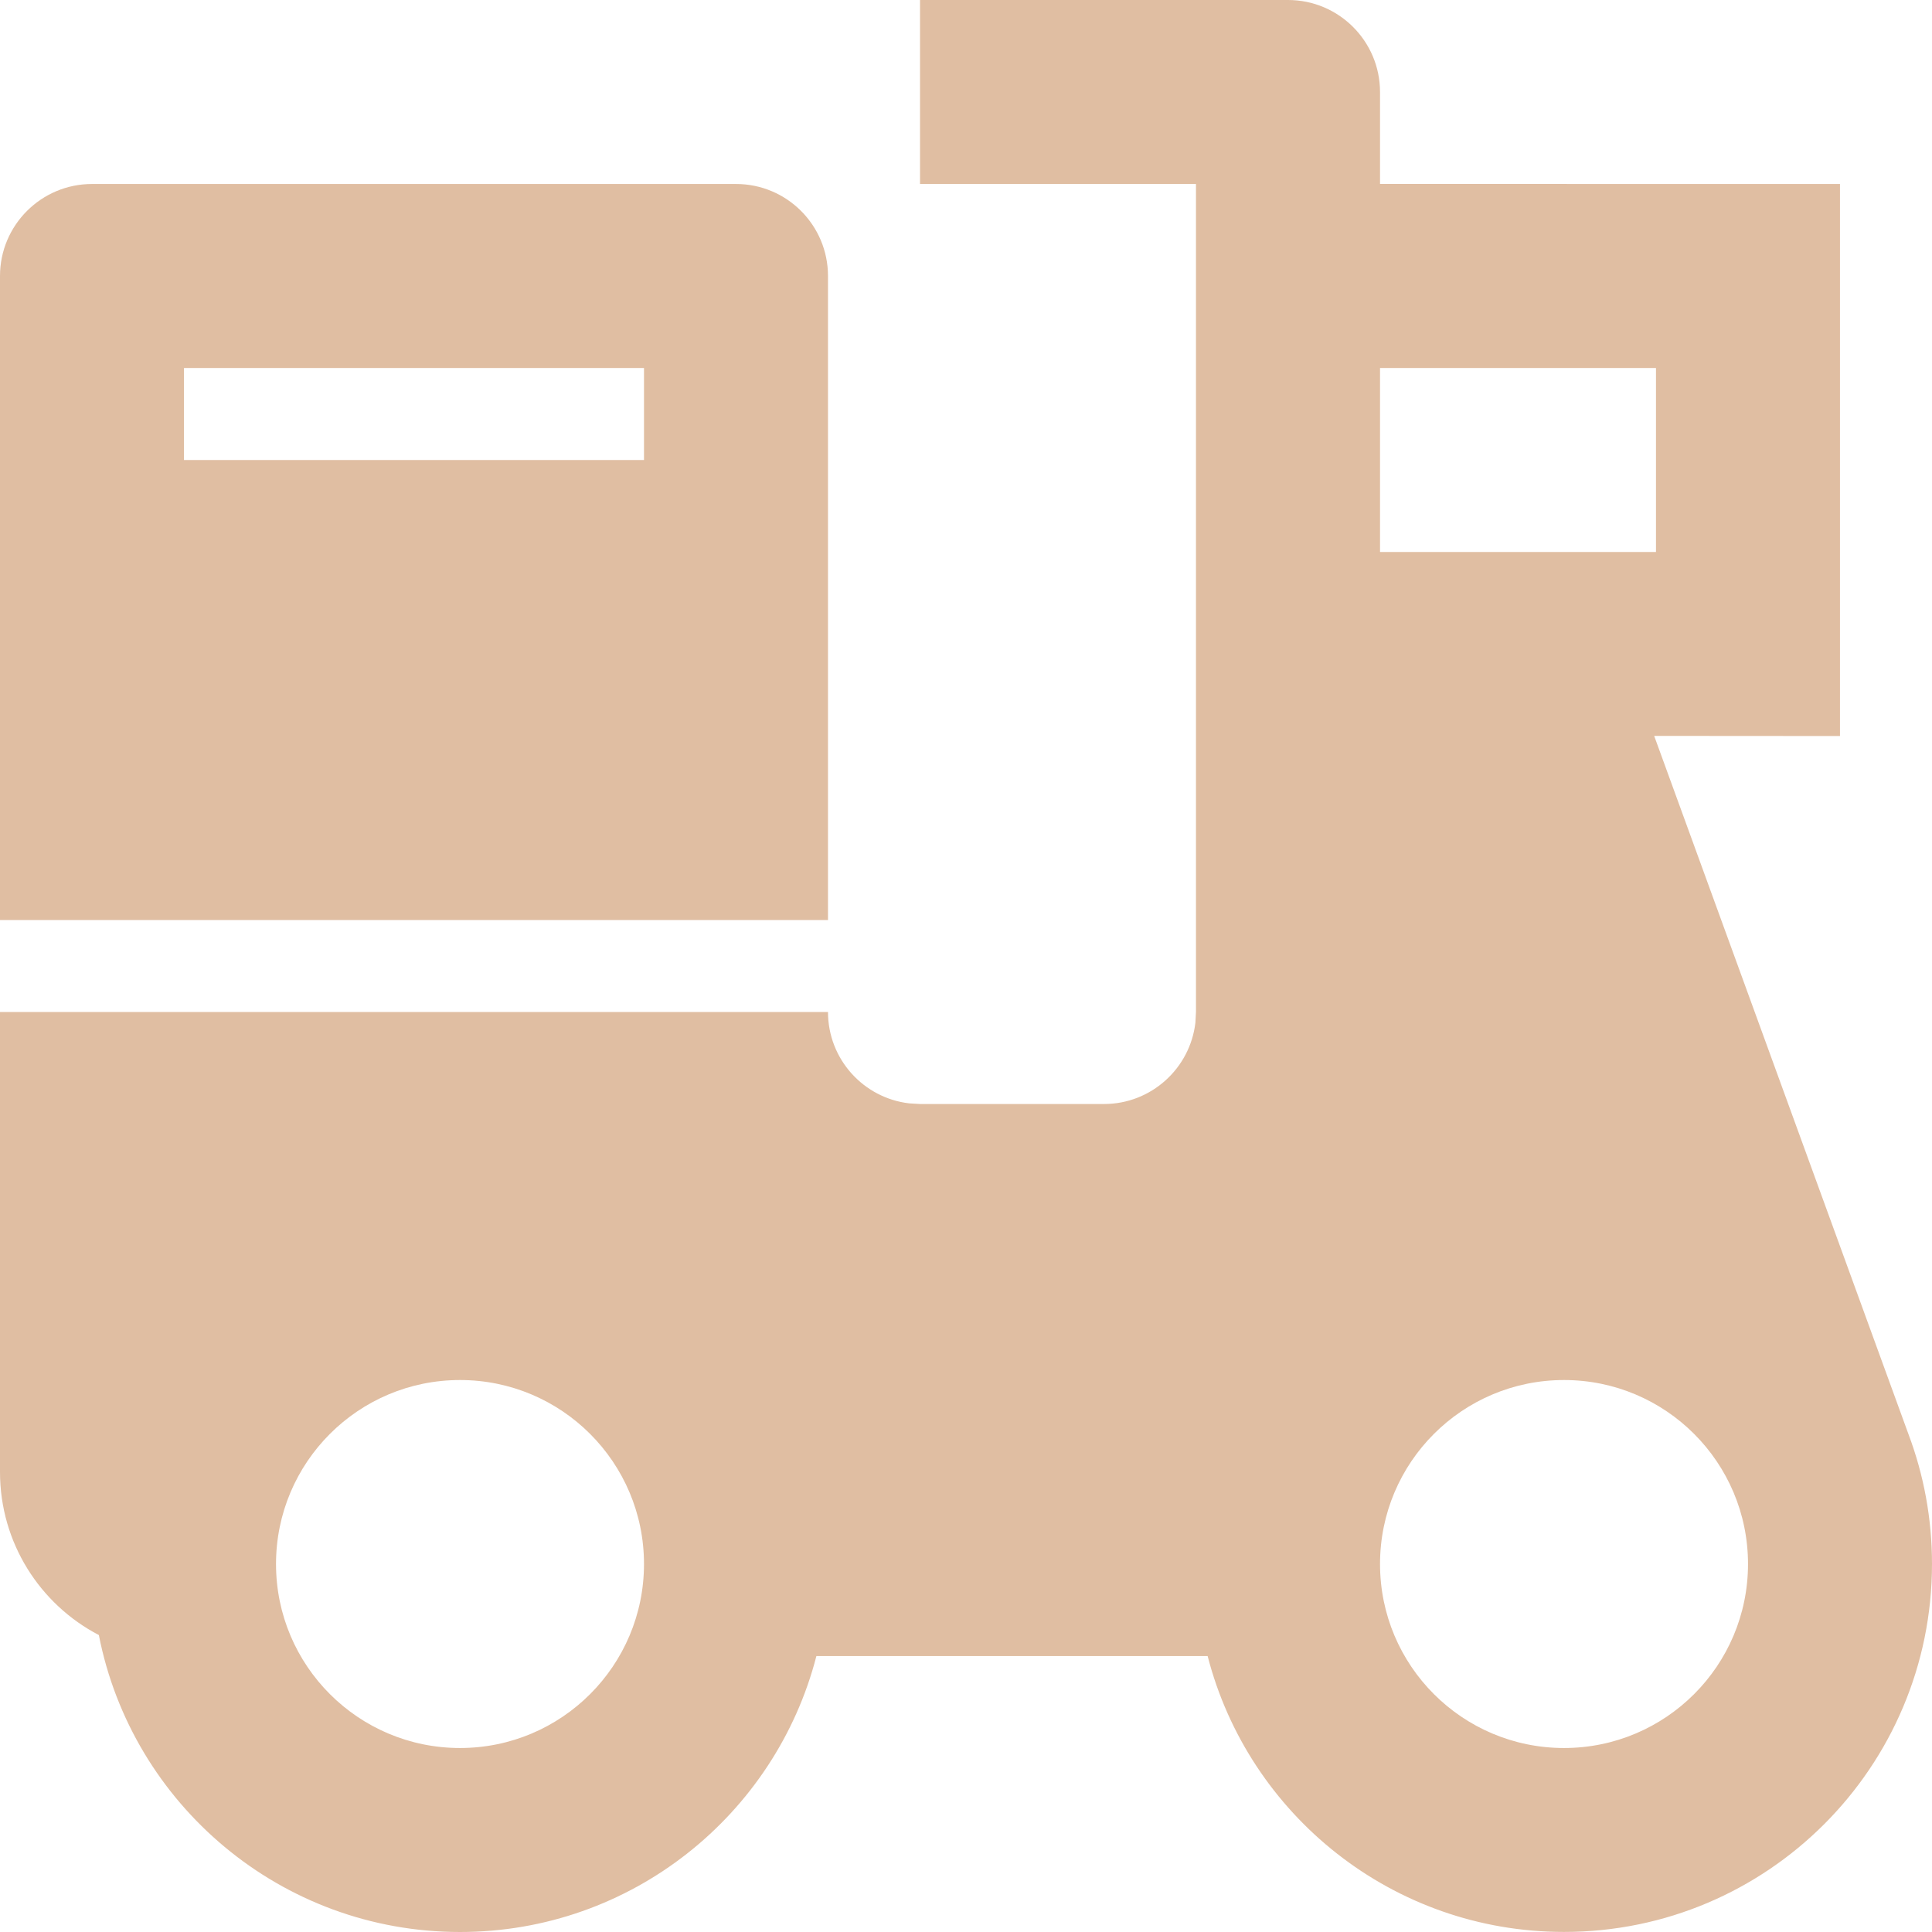
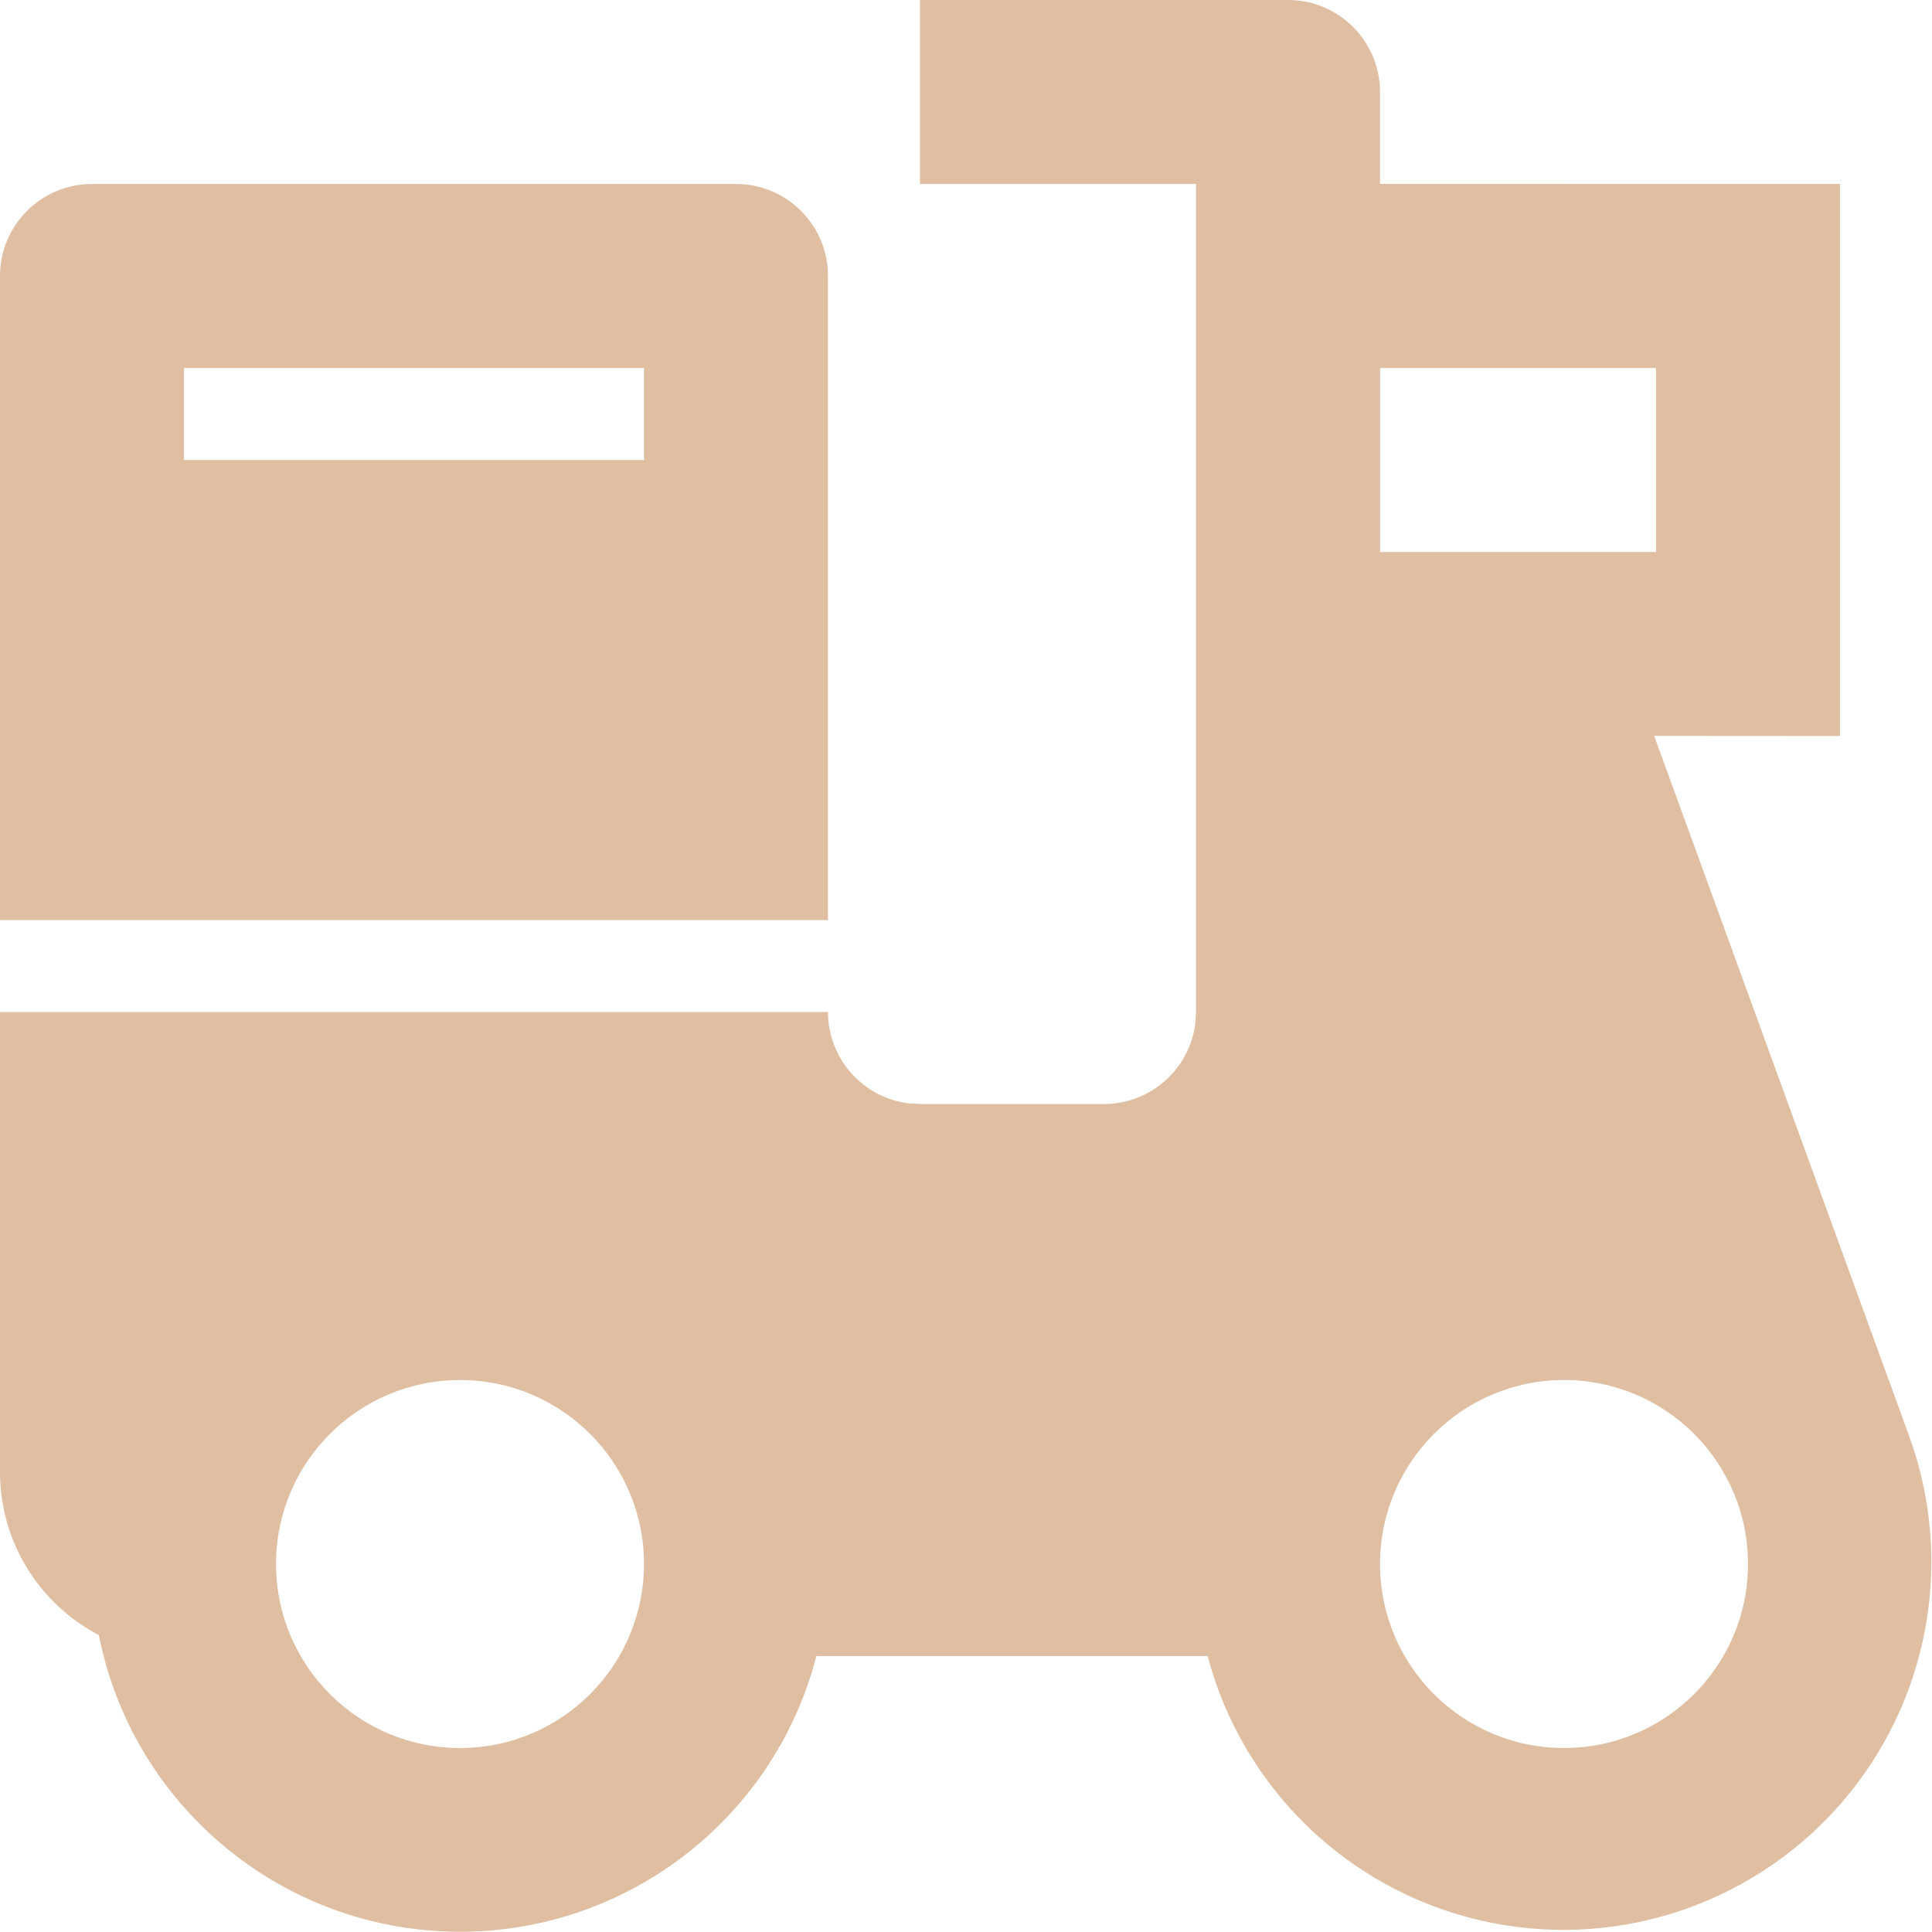
- <svg xmlns="http://www.w3.org/2000/svg" width="30" height="30" viewBox="0 0 30 30" fill="none">
-   <path d="M20 0C20.789 0 21.429 0.64 21.429 1.429V2.856L28.571 2.857V11.429L25.686 11.427L29.638 22.279C29.872 22.903 30 23.579 30 24.284C30 27.44 27.442 29.999 24.286 29.999C21.624 29.999 19.387 28.179 18.752 25.715L12.677 25.715C12.042 28.179 9.805 30 7.143 30C4.364 30 2.049 28.017 1.535 25.389C0.622 24.913 0 23.958 0 22.857V15.714H12.857C12.857 16.447 13.409 17.051 14.119 17.133L14.286 17.143H17.143C17.875 17.143 18.479 16.591 18.562 15.881L18.571 15.714V2.857H14.286V0H20ZM7.143 21.429C5.565 21.429 4.286 22.708 4.286 24.286C4.286 25.864 5.565 27.143 7.143 27.143C8.721 27.143 10 25.864 10 24.286C10 22.708 8.721 21.429 7.143 21.429ZM24.286 21.429C22.708 21.429 21.429 22.708 21.429 24.286C21.429 25.864 22.708 27.143 24.286 27.143C25.864 27.143 27.143 25.864 27.143 24.286C27.143 22.708 25.864 21.429 24.286 21.429ZM11.429 2.857C12.218 2.857 12.857 3.497 12.857 4.286V14.286H0V4.286C0 3.497 0.64 2.857 1.429 2.857H11.429ZM25.714 5.714H21.429V8.571H25.714V5.714ZM10 5.714H2.857V7.143H10V5.714Z" fill="#E0BEA2" />
+ <svg xmlns="http://www.w3.org/2000/svg" width="30" height="30" fill="none">
+   <path d="M20 0c.789 0 1.429.64 1.429 1.429v1.427l7.142.001v8.572l-2.885-.002 3.952 10.852a5.714 5.714 0 11-10.886 3.436h-6.075a5.717 5.717 0 01-11.142-.326A2.854 2.854 0 010 22.857v-7.143h12.857a1.43 1.43 0 001.262 1.42l.167.009h2.857a1.43 1.43 0 001.419-1.262l.01-.167V2.857h-4.286V0H20zM7.143 21.429a2.857 2.857 0 100 5.714 2.857 2.857 0 000-5.714zm17.143 0a2.857 2.857 0 100 5.714 2.857 2.857 0 000-5.714zM11.429 2.857c.789 0 1.428.64 1.428 1.429v10H0v-10c0-.79.64-1.429 1.429-1.429h10zm14.285 2.857H21.43v2.857h4.285V5.714zM10 5.714H2.857v1.429H10V5.714z" fill="#E0BEA2" />
</svg>
